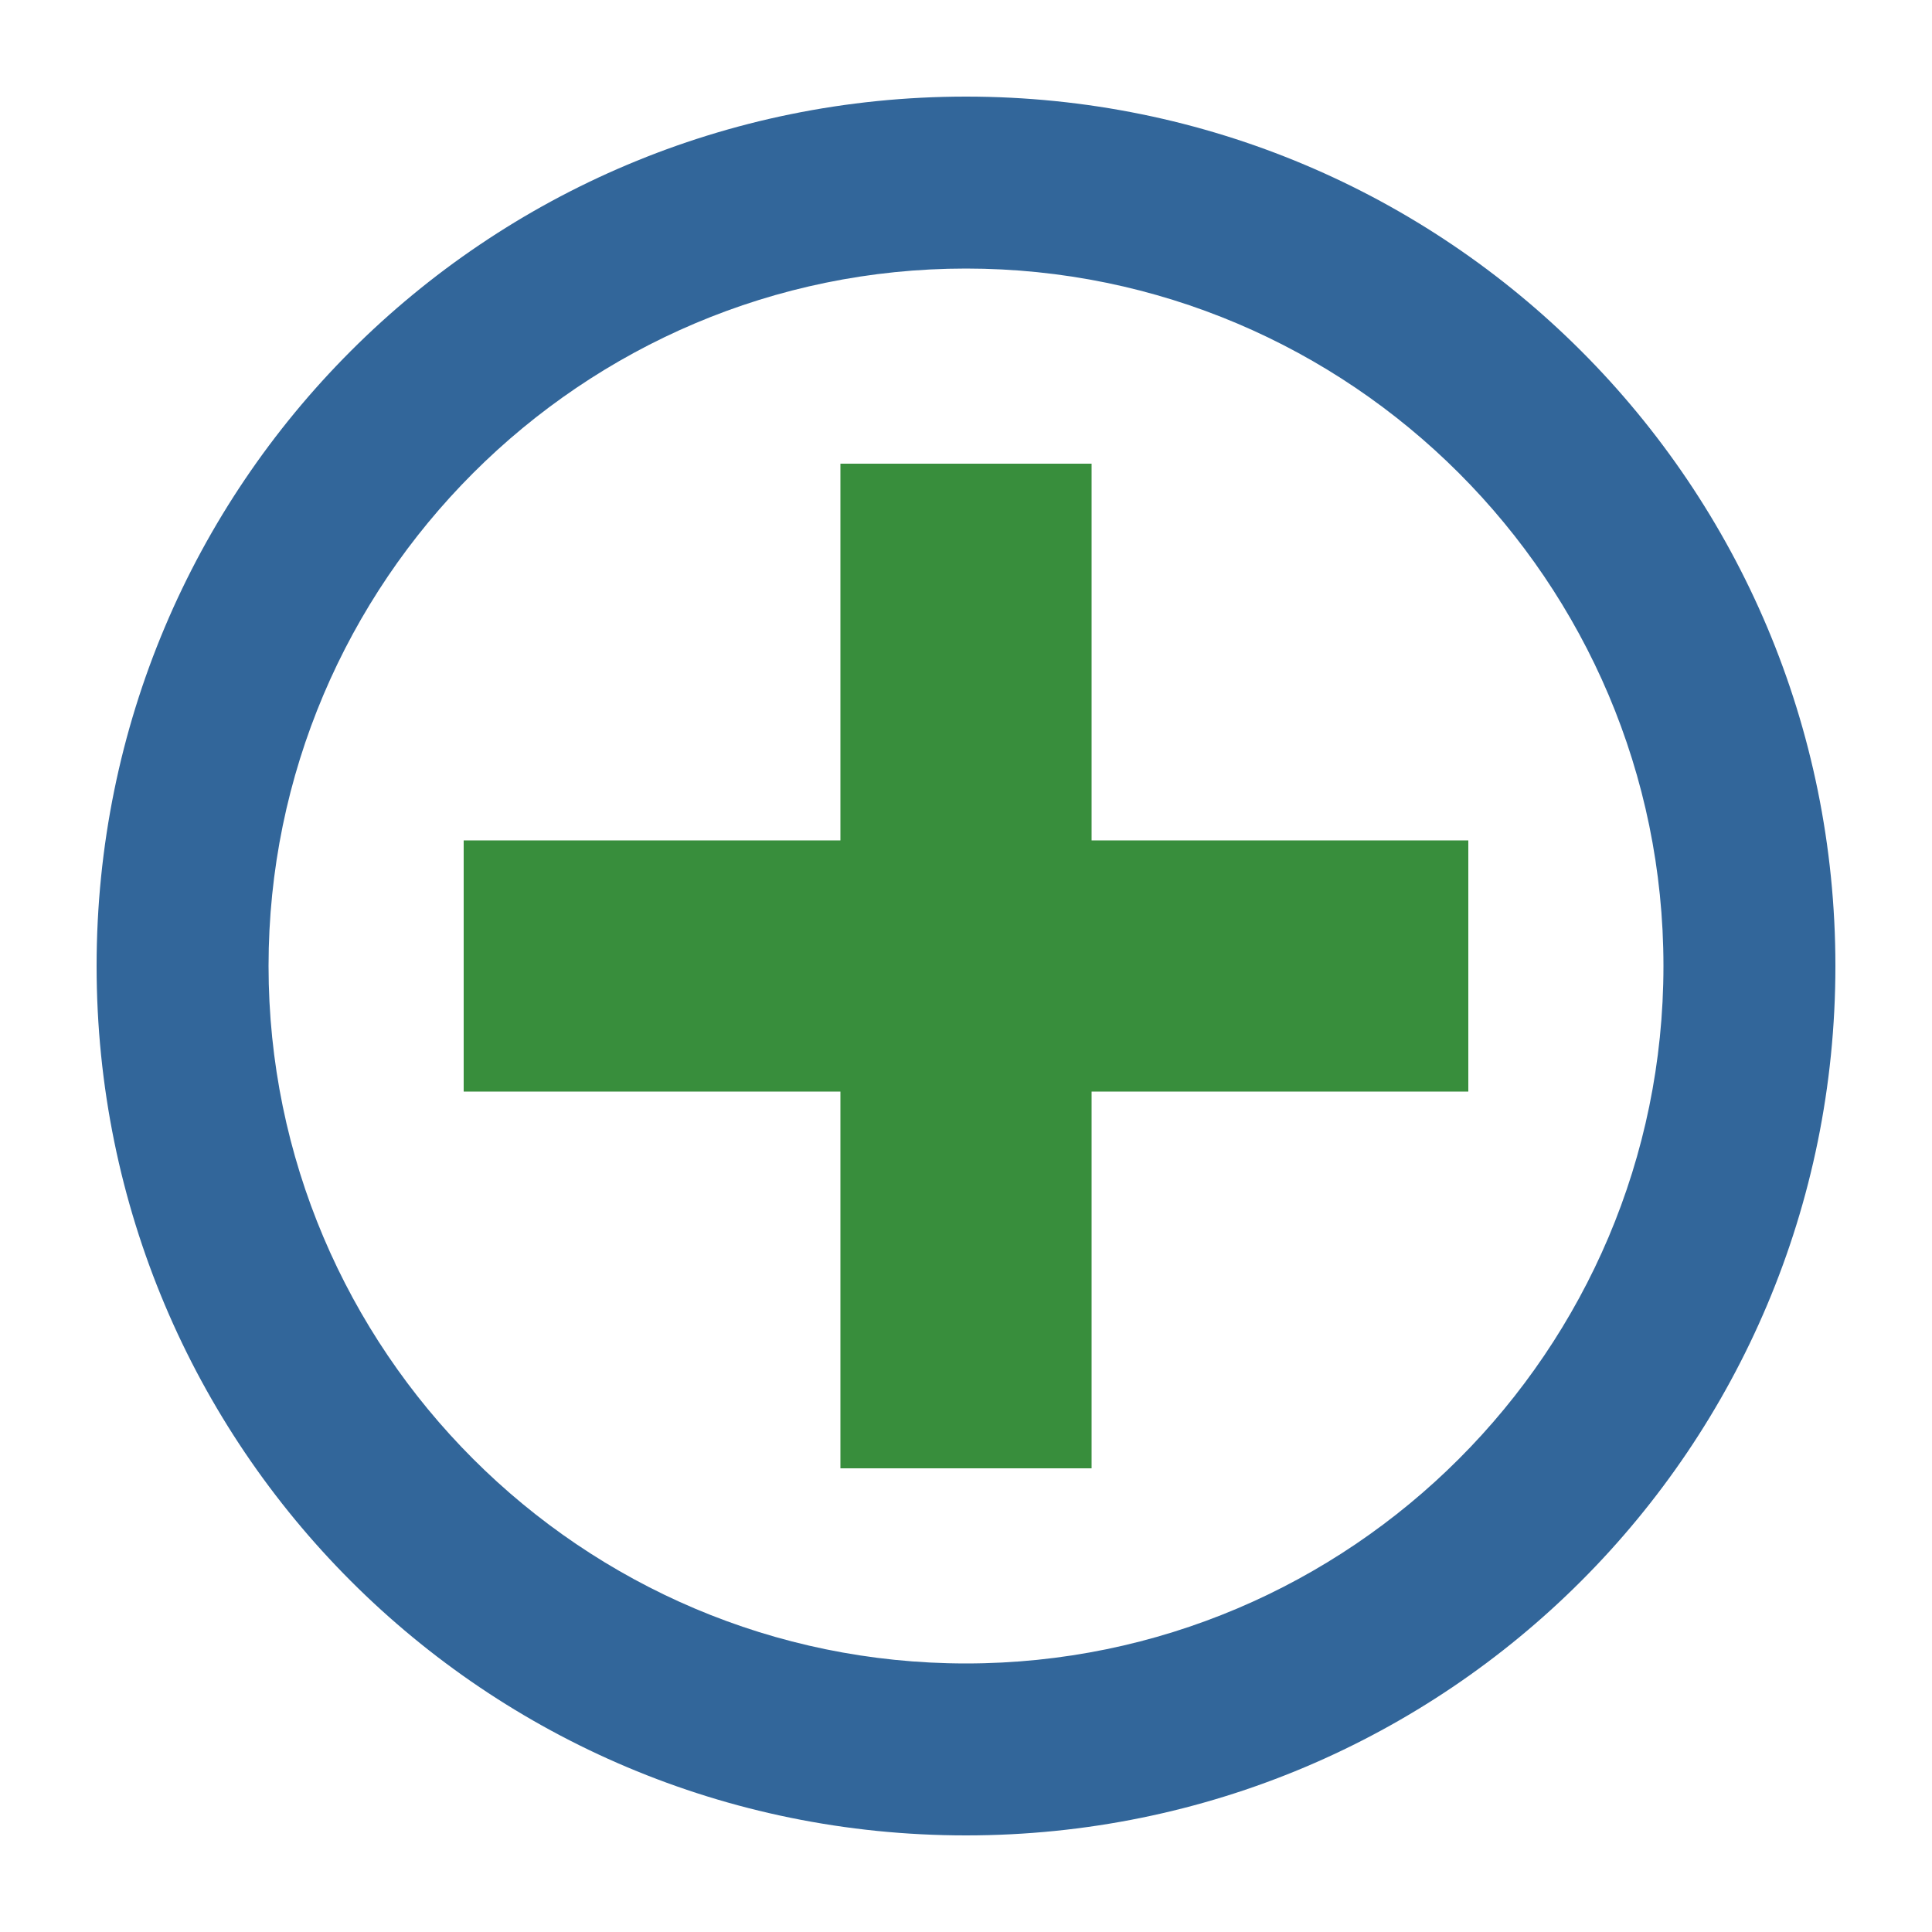
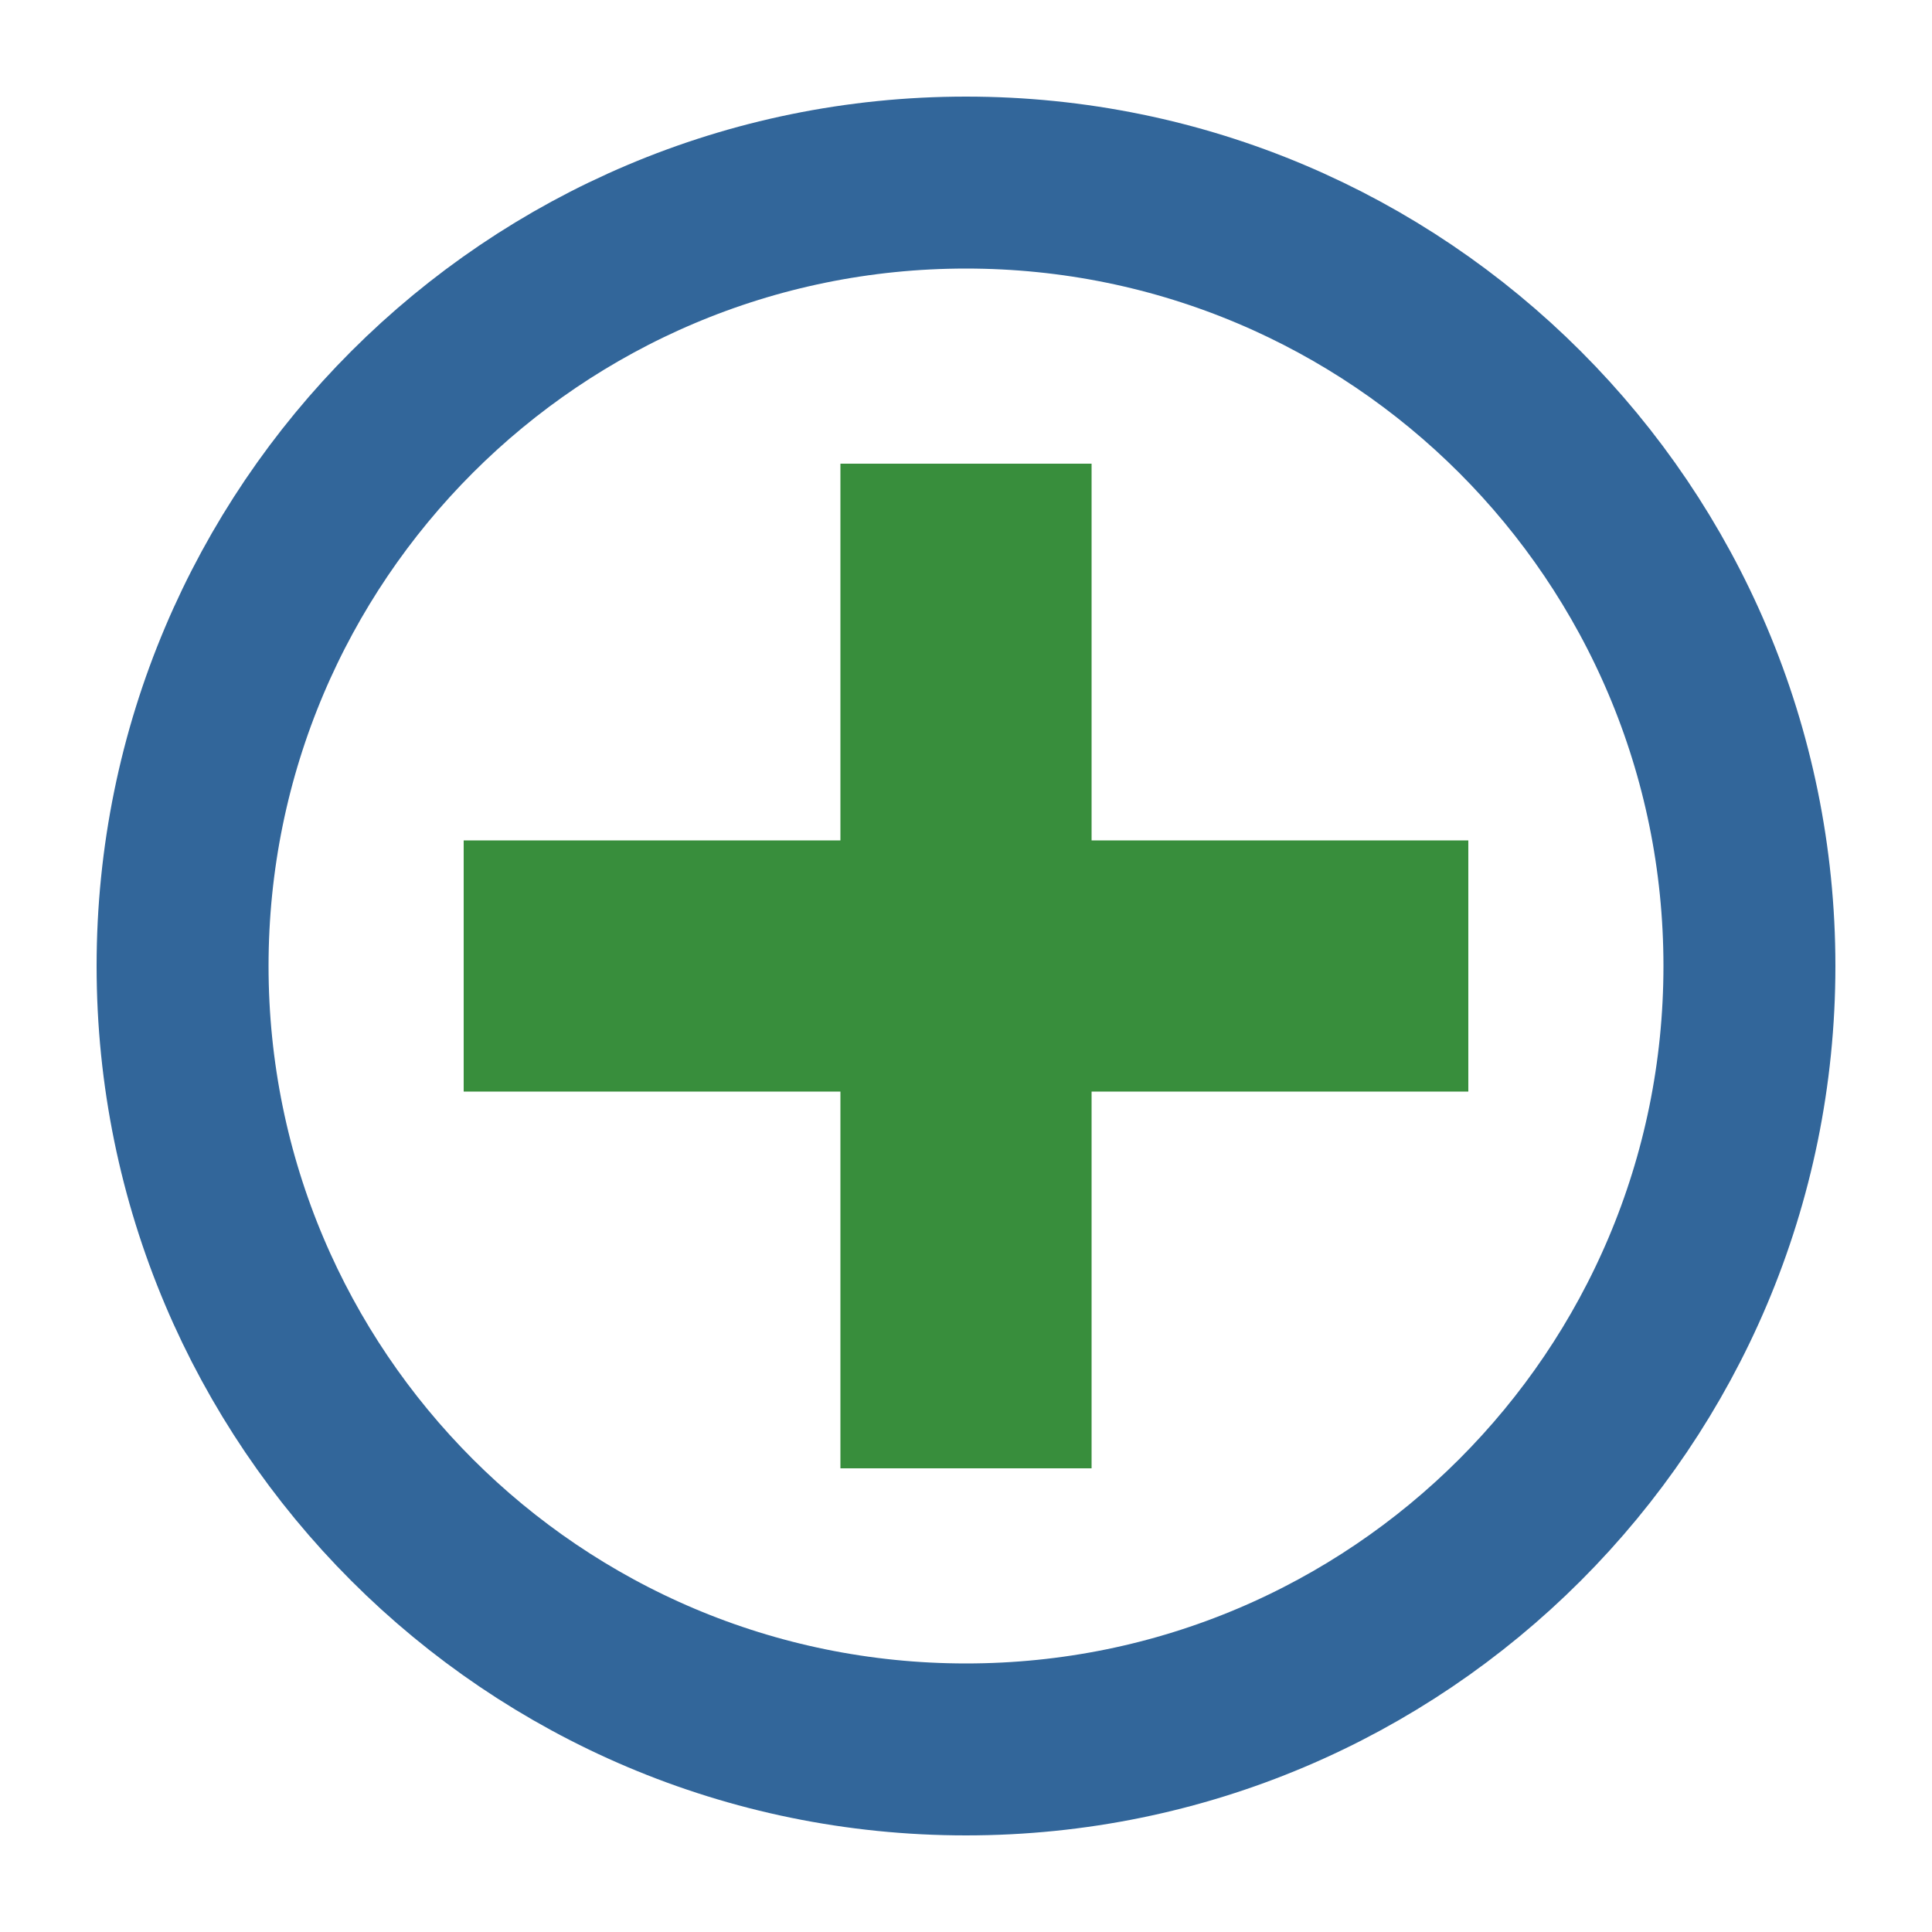
- <svg xmlns="http://www.w3.org/2000/svg" version="1.1" viewBox="0 0 100 100">
-   <style type="text/css">
- 	.st0{fill:#32669A;}
- 	.st1{fill:#388E3C;}
- </style>
-   <path class="st0" d="M50,95c-24.9,0-45-20.1-45-45s20.1-45,45-45s45,20.1,45,45S74.9,95,50,95z M50,13.9c-19.9,0-36.1,16.2-36.1,36.1S30.1,86.1,50,86.1S86.1,69.9,86.1,50S69.9,13.9,50,13.9z" />
-   <polygon class="st1" points="43.5,24 56.5,24 56.5,43.5 76,43.5 76,56.5 56.5,56.5 56.5,76 43.5,76 43.5,56.5 24,56.5 24,43.5 43.5,43.5" />
+ <svg xmlns="http://www.w3.org/2000/svg" viewBox="0 0 100 100">
+   <circle cx="50" cy="50" r="40.55" fill="none" stroke="#32669A" stroke-width="8.9" />
+   <rect x="43.5" y="24" width="13" height="52" fill="#388E3C" />
+   <rect x="24" y="43.5" width="52" height="13" fill="#388E3C" />
</svg>
